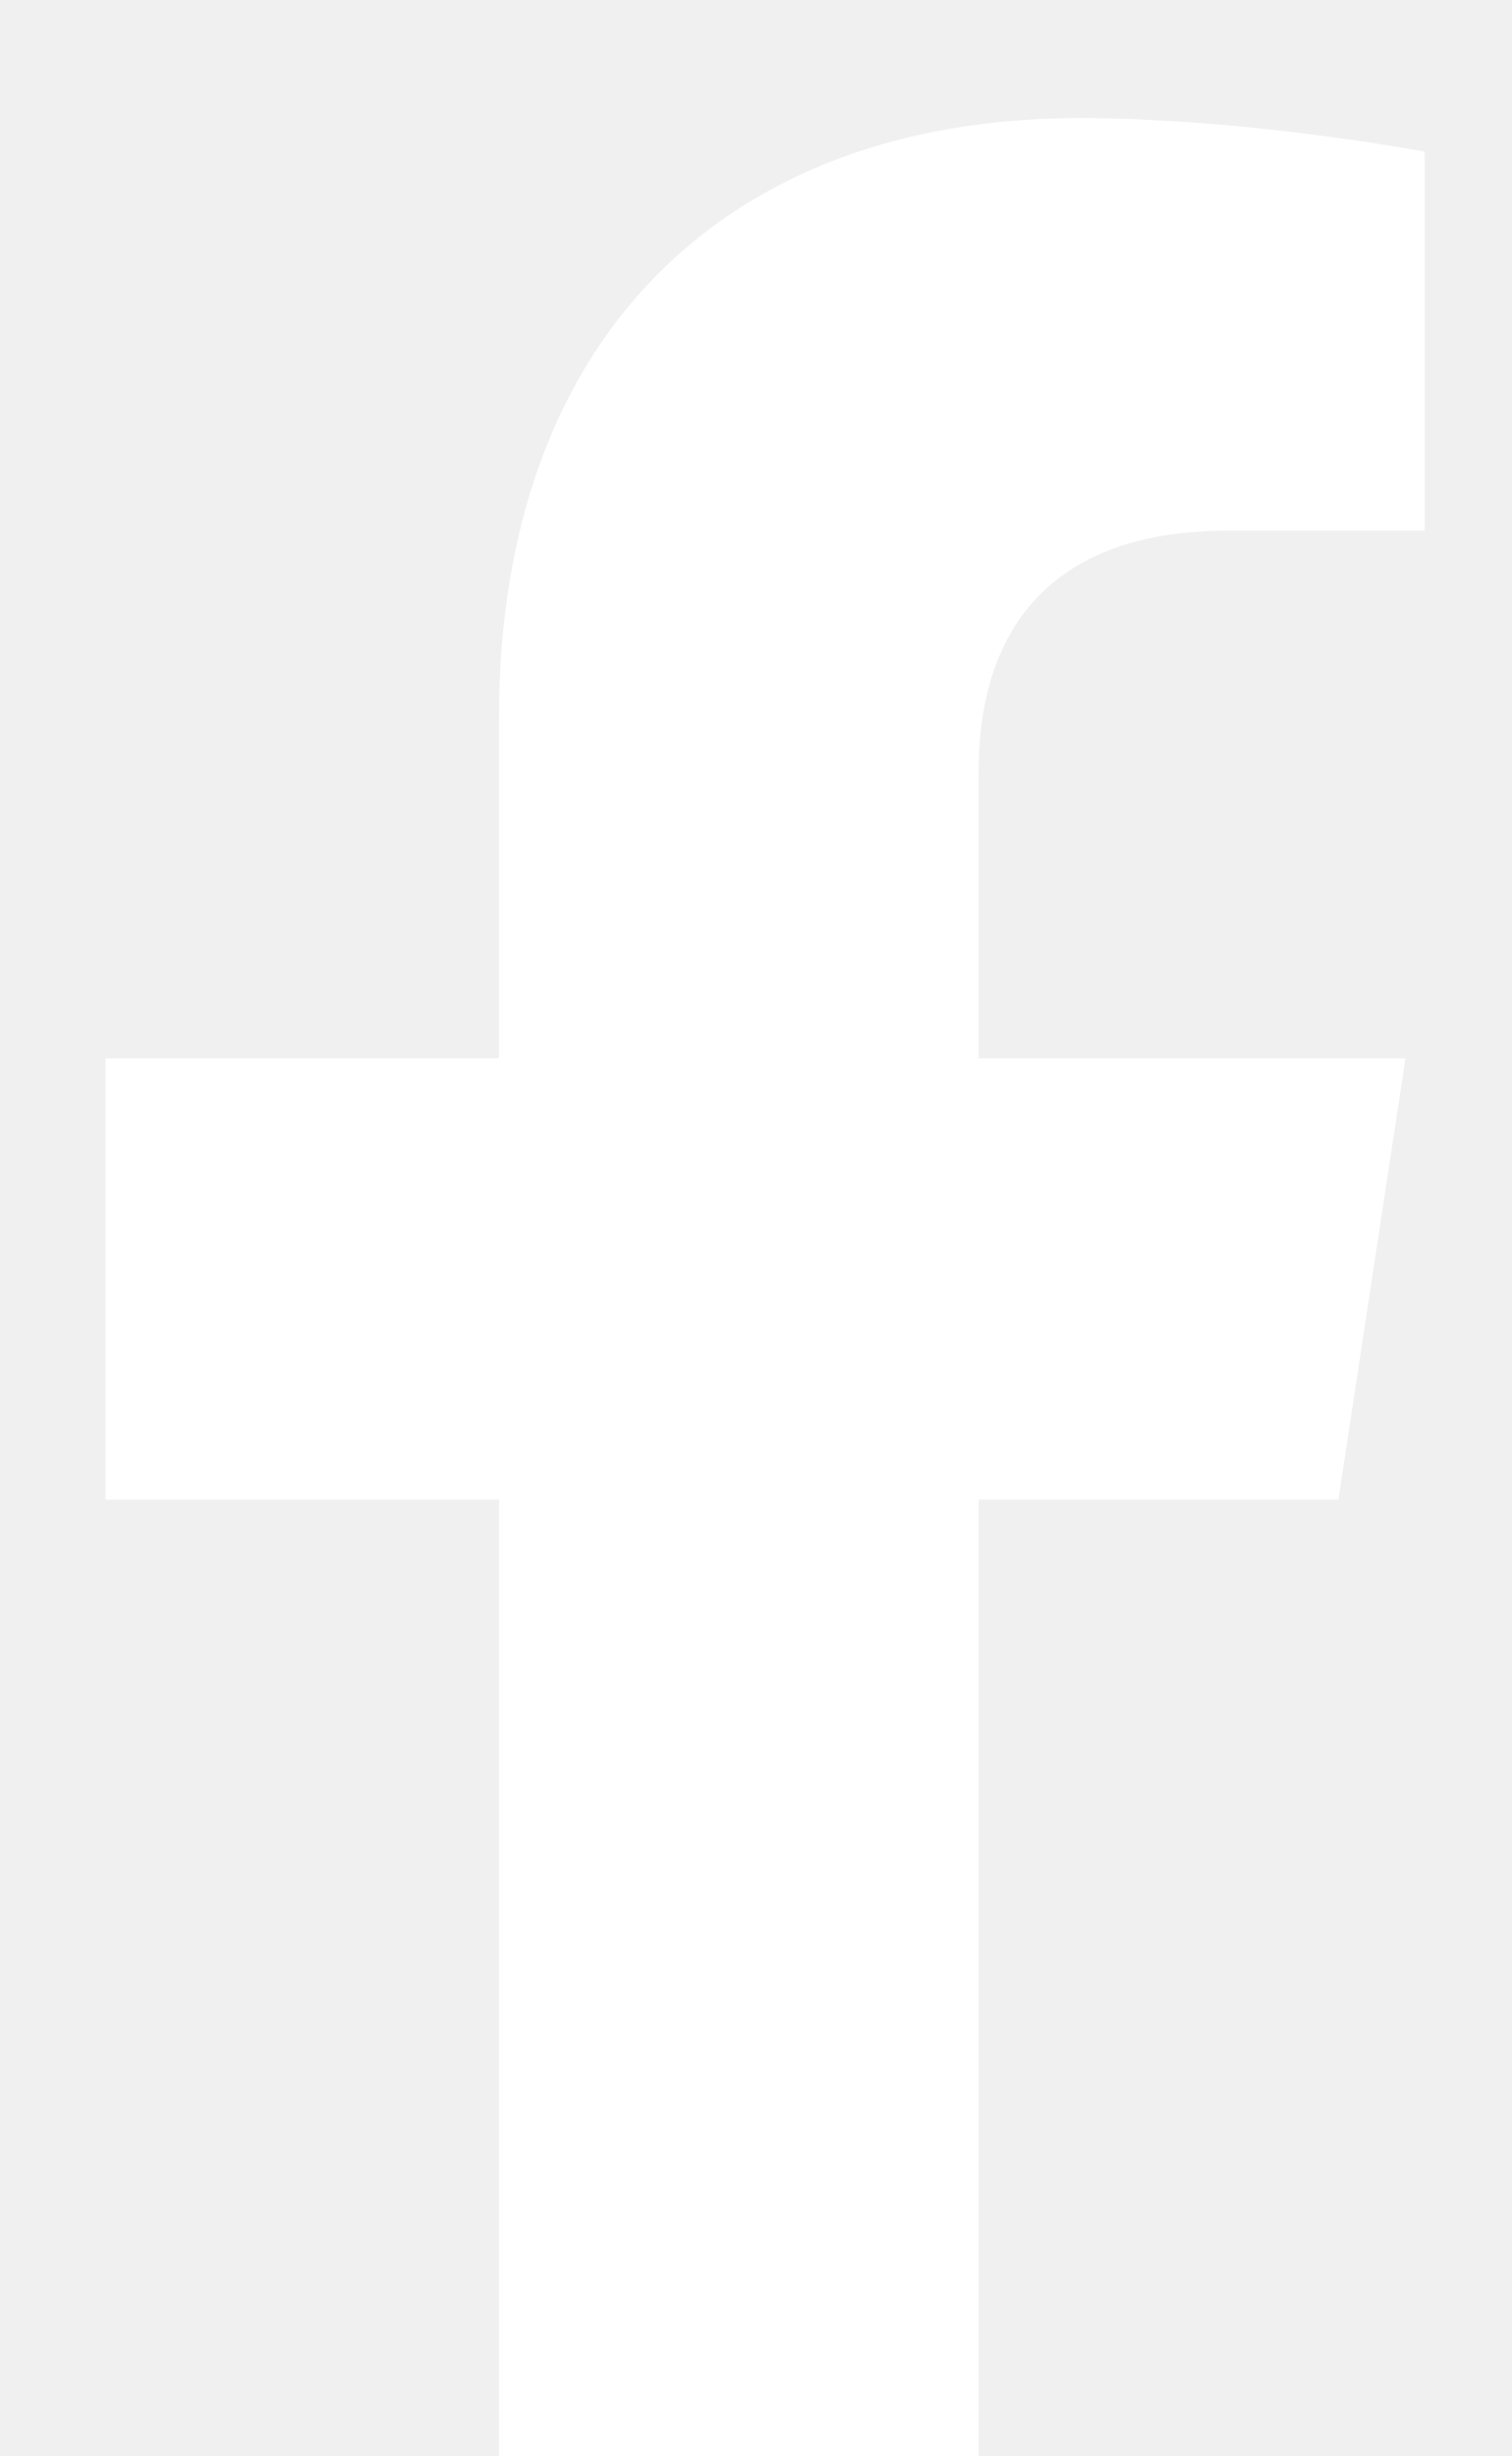
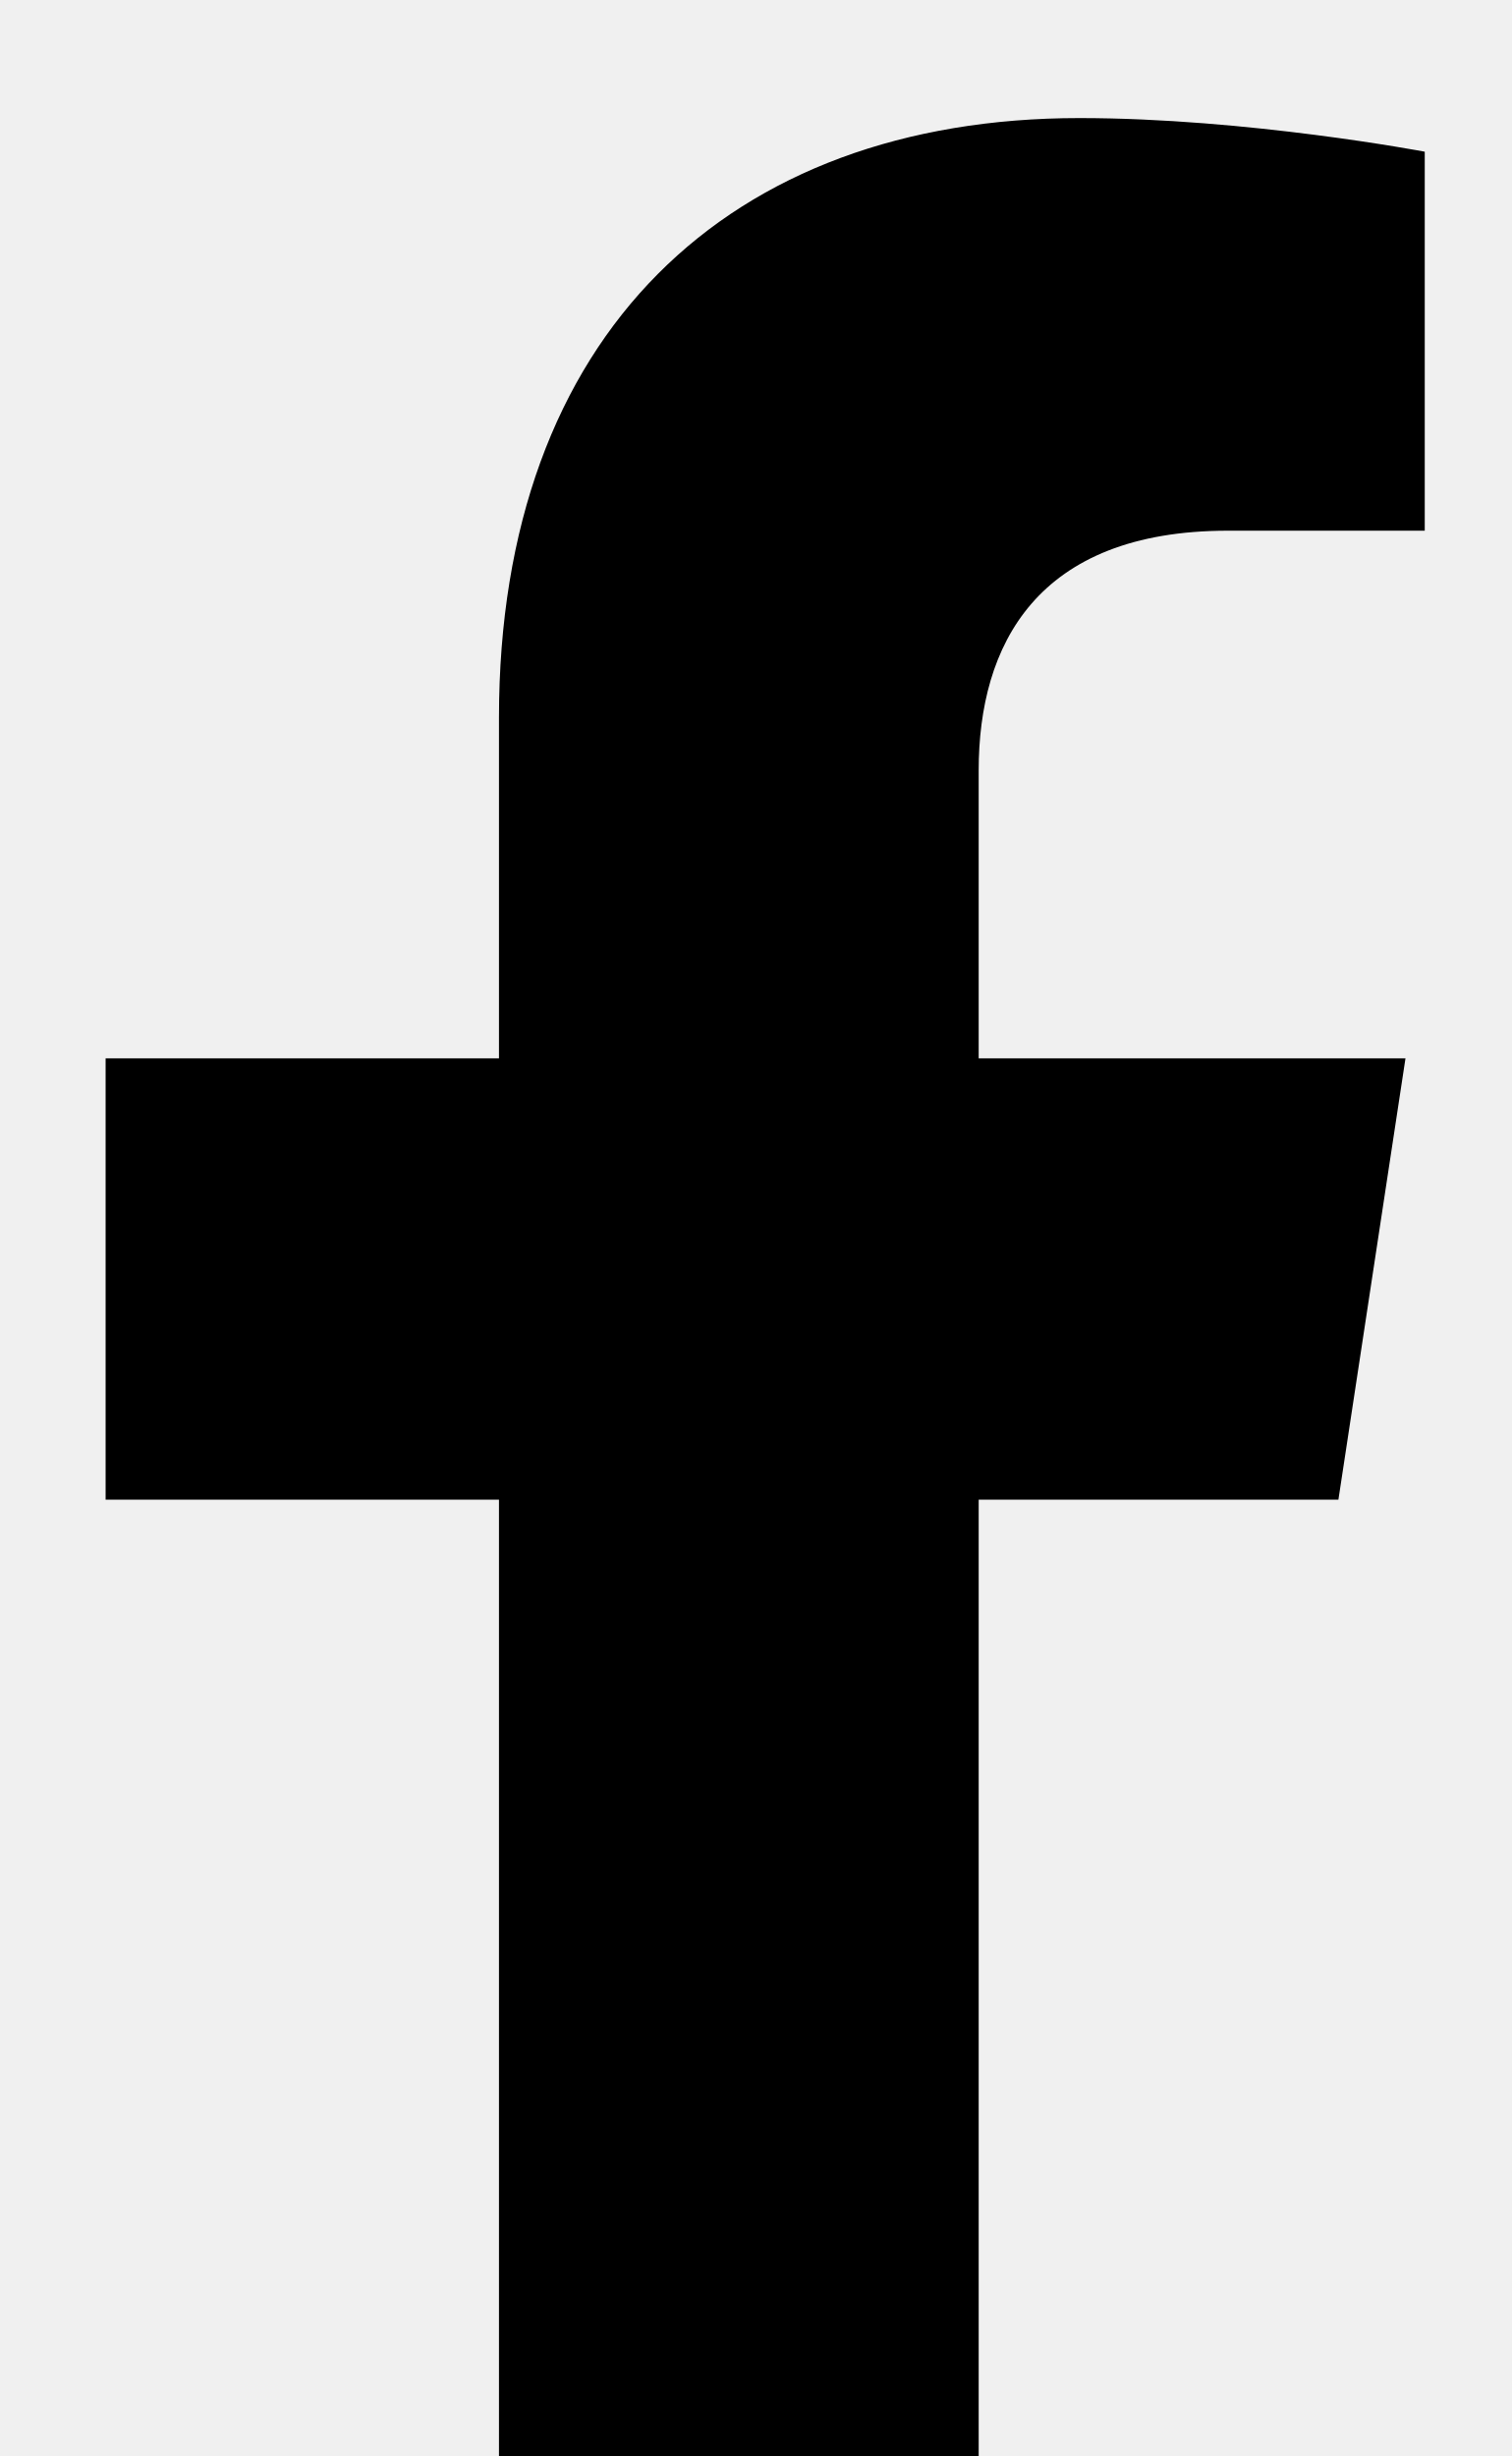
- <svg xmlns="http://www.w3.org/2000/svg" width="8" height="13" viewBox="0 0 8 13" fill="none">
-   <path d="M7.084 7.938L7.439 5.602H5.18V4.078C5.18 3.418 5.484 2.809 6.5 2.809H7.541V0.803C7.541 0.803 6.602 0.625 5.713 0.625C3.859 0.625 2.641 1.768 2.641 3.799V5.602H0.559V7.938H2.641V13.625H5.18V7.938H7.084Z" fill="white" />
+ <svg xmlns="http://www.w3.org/2000/svg" width="8" height="13" viewBox="0 0 8 13">
+   <path d="M7.084 7.938L7.439 5.602H5.18V4.078C5.18 3.418 5.484 2.809 6.5 2.809H7.541V0.803C7.541 0.803 6.602 0.625 5.713 0.625C3.859 0.625 2.641 1.768 2.641 3.799V5.602H0.559V7.938H2.641V13.625H5.18V7.938H7.084Z" />
</svg>
